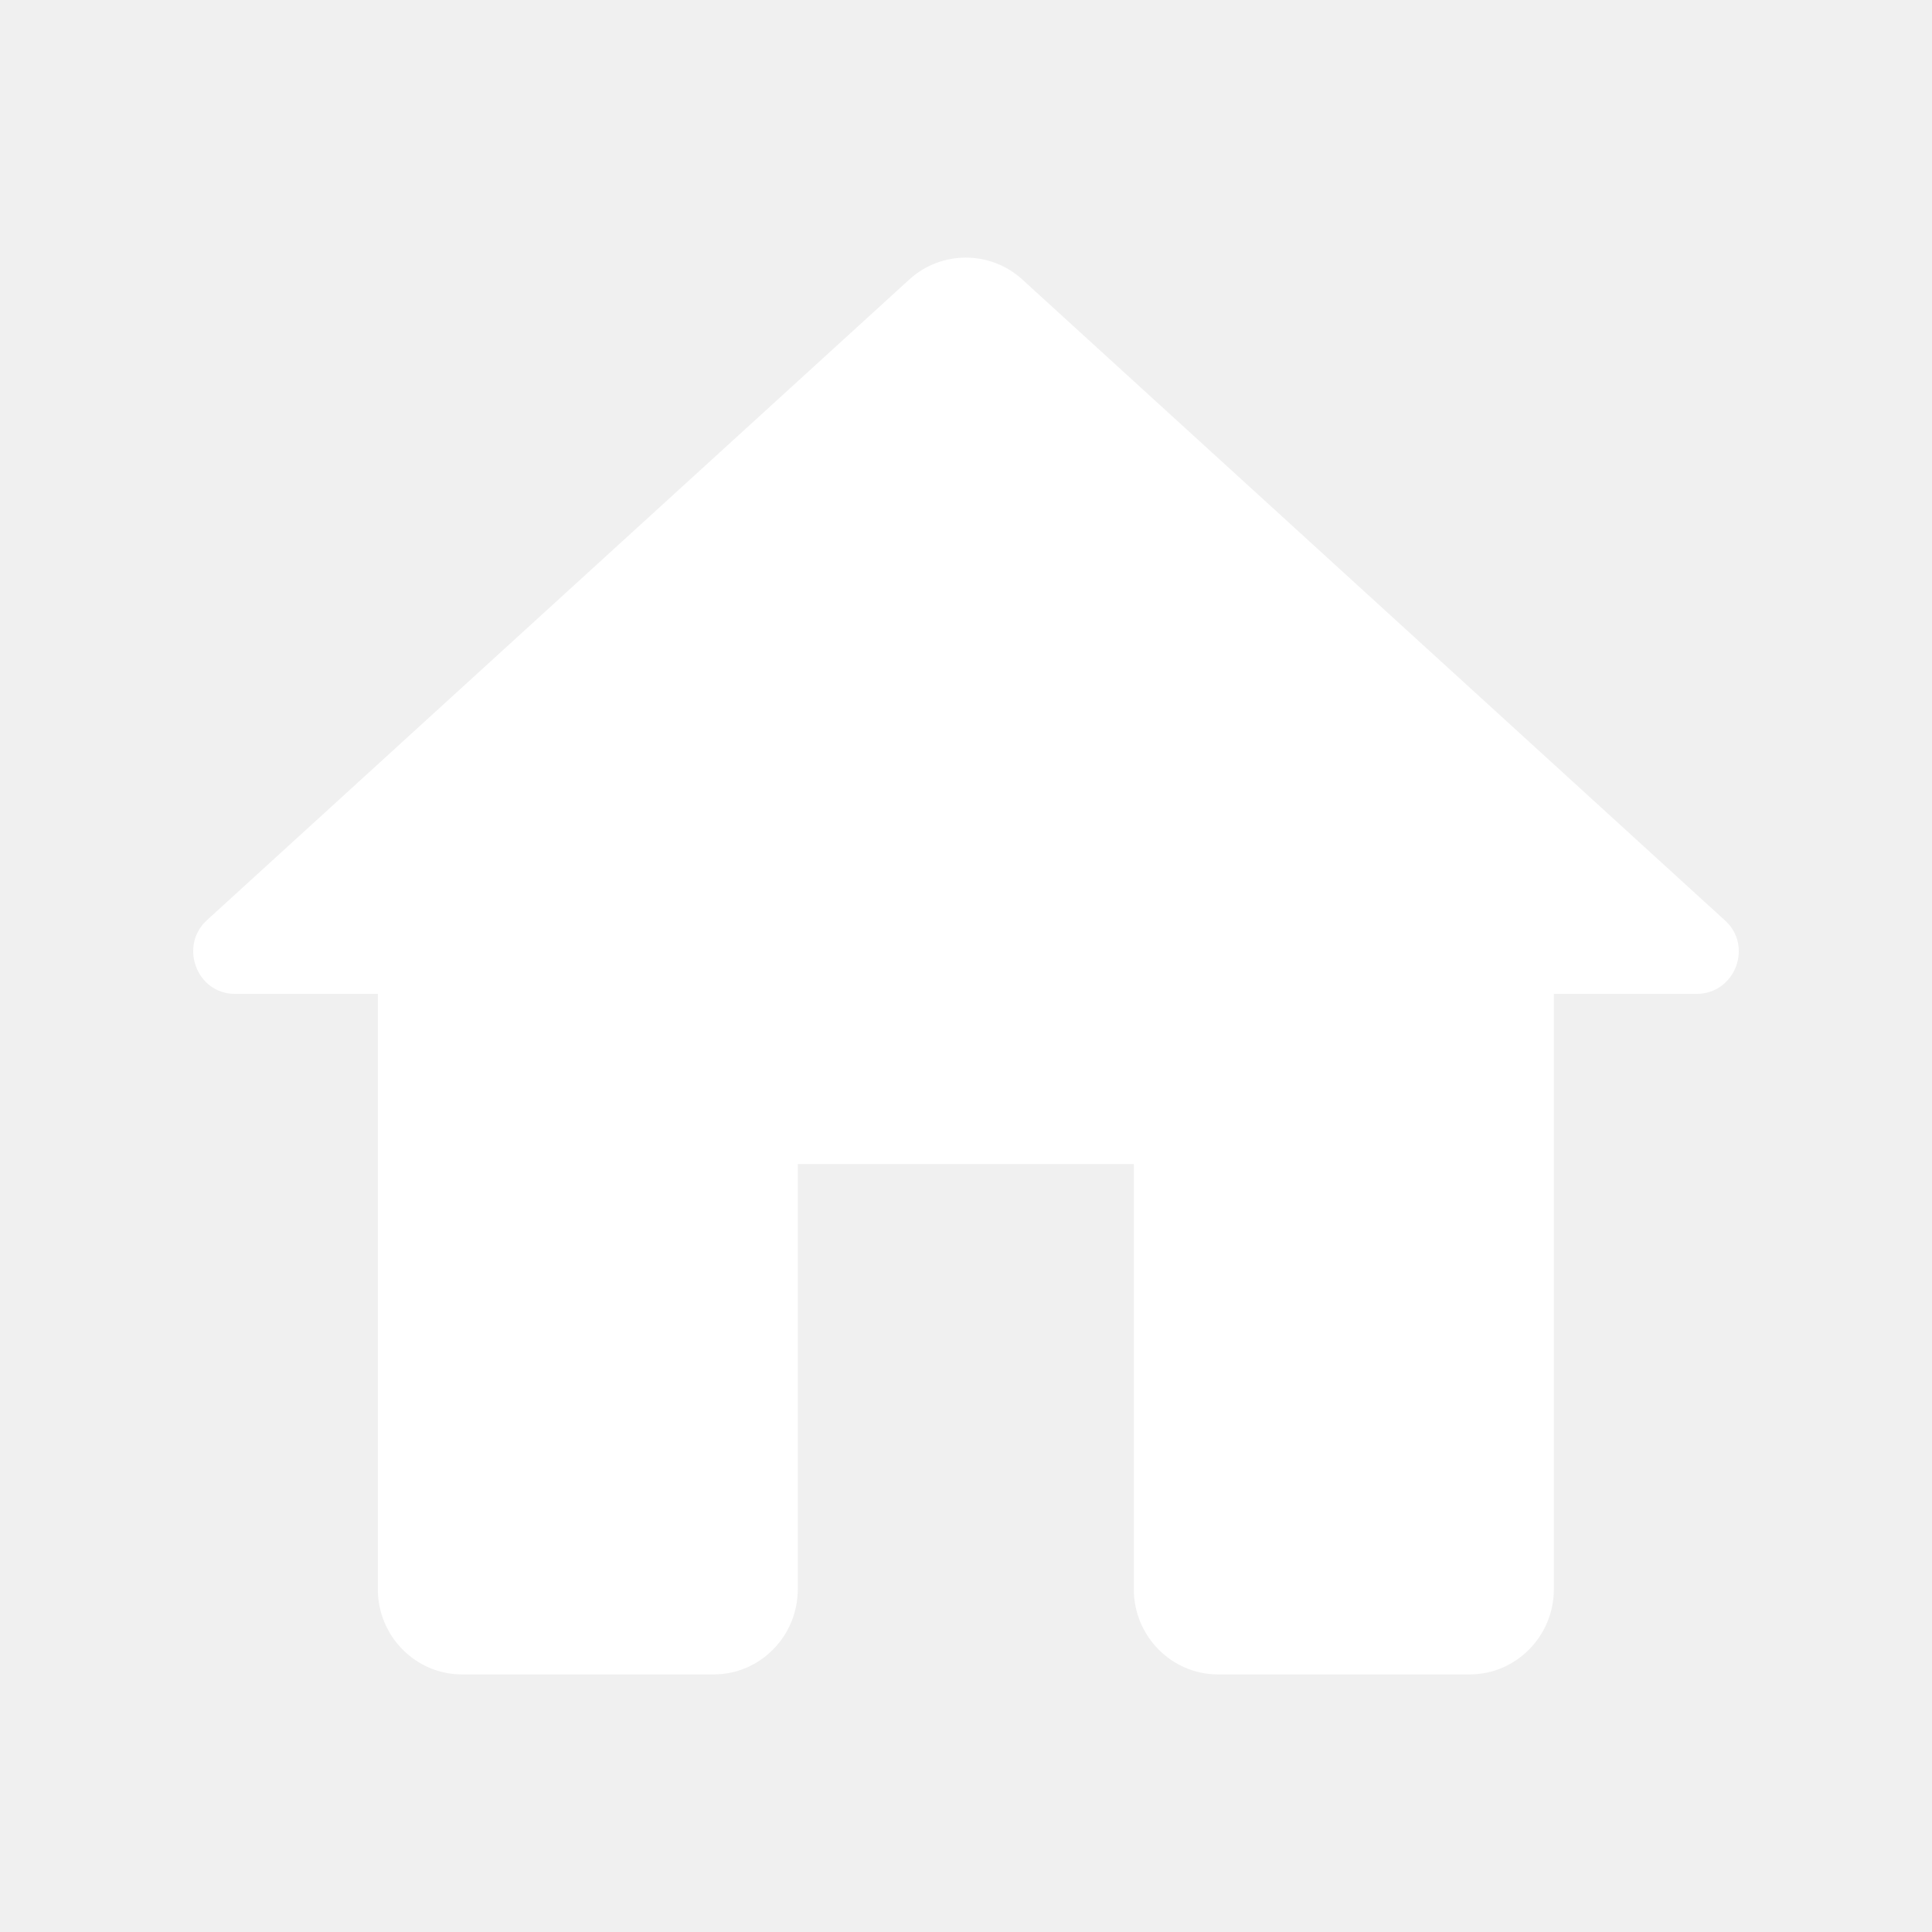
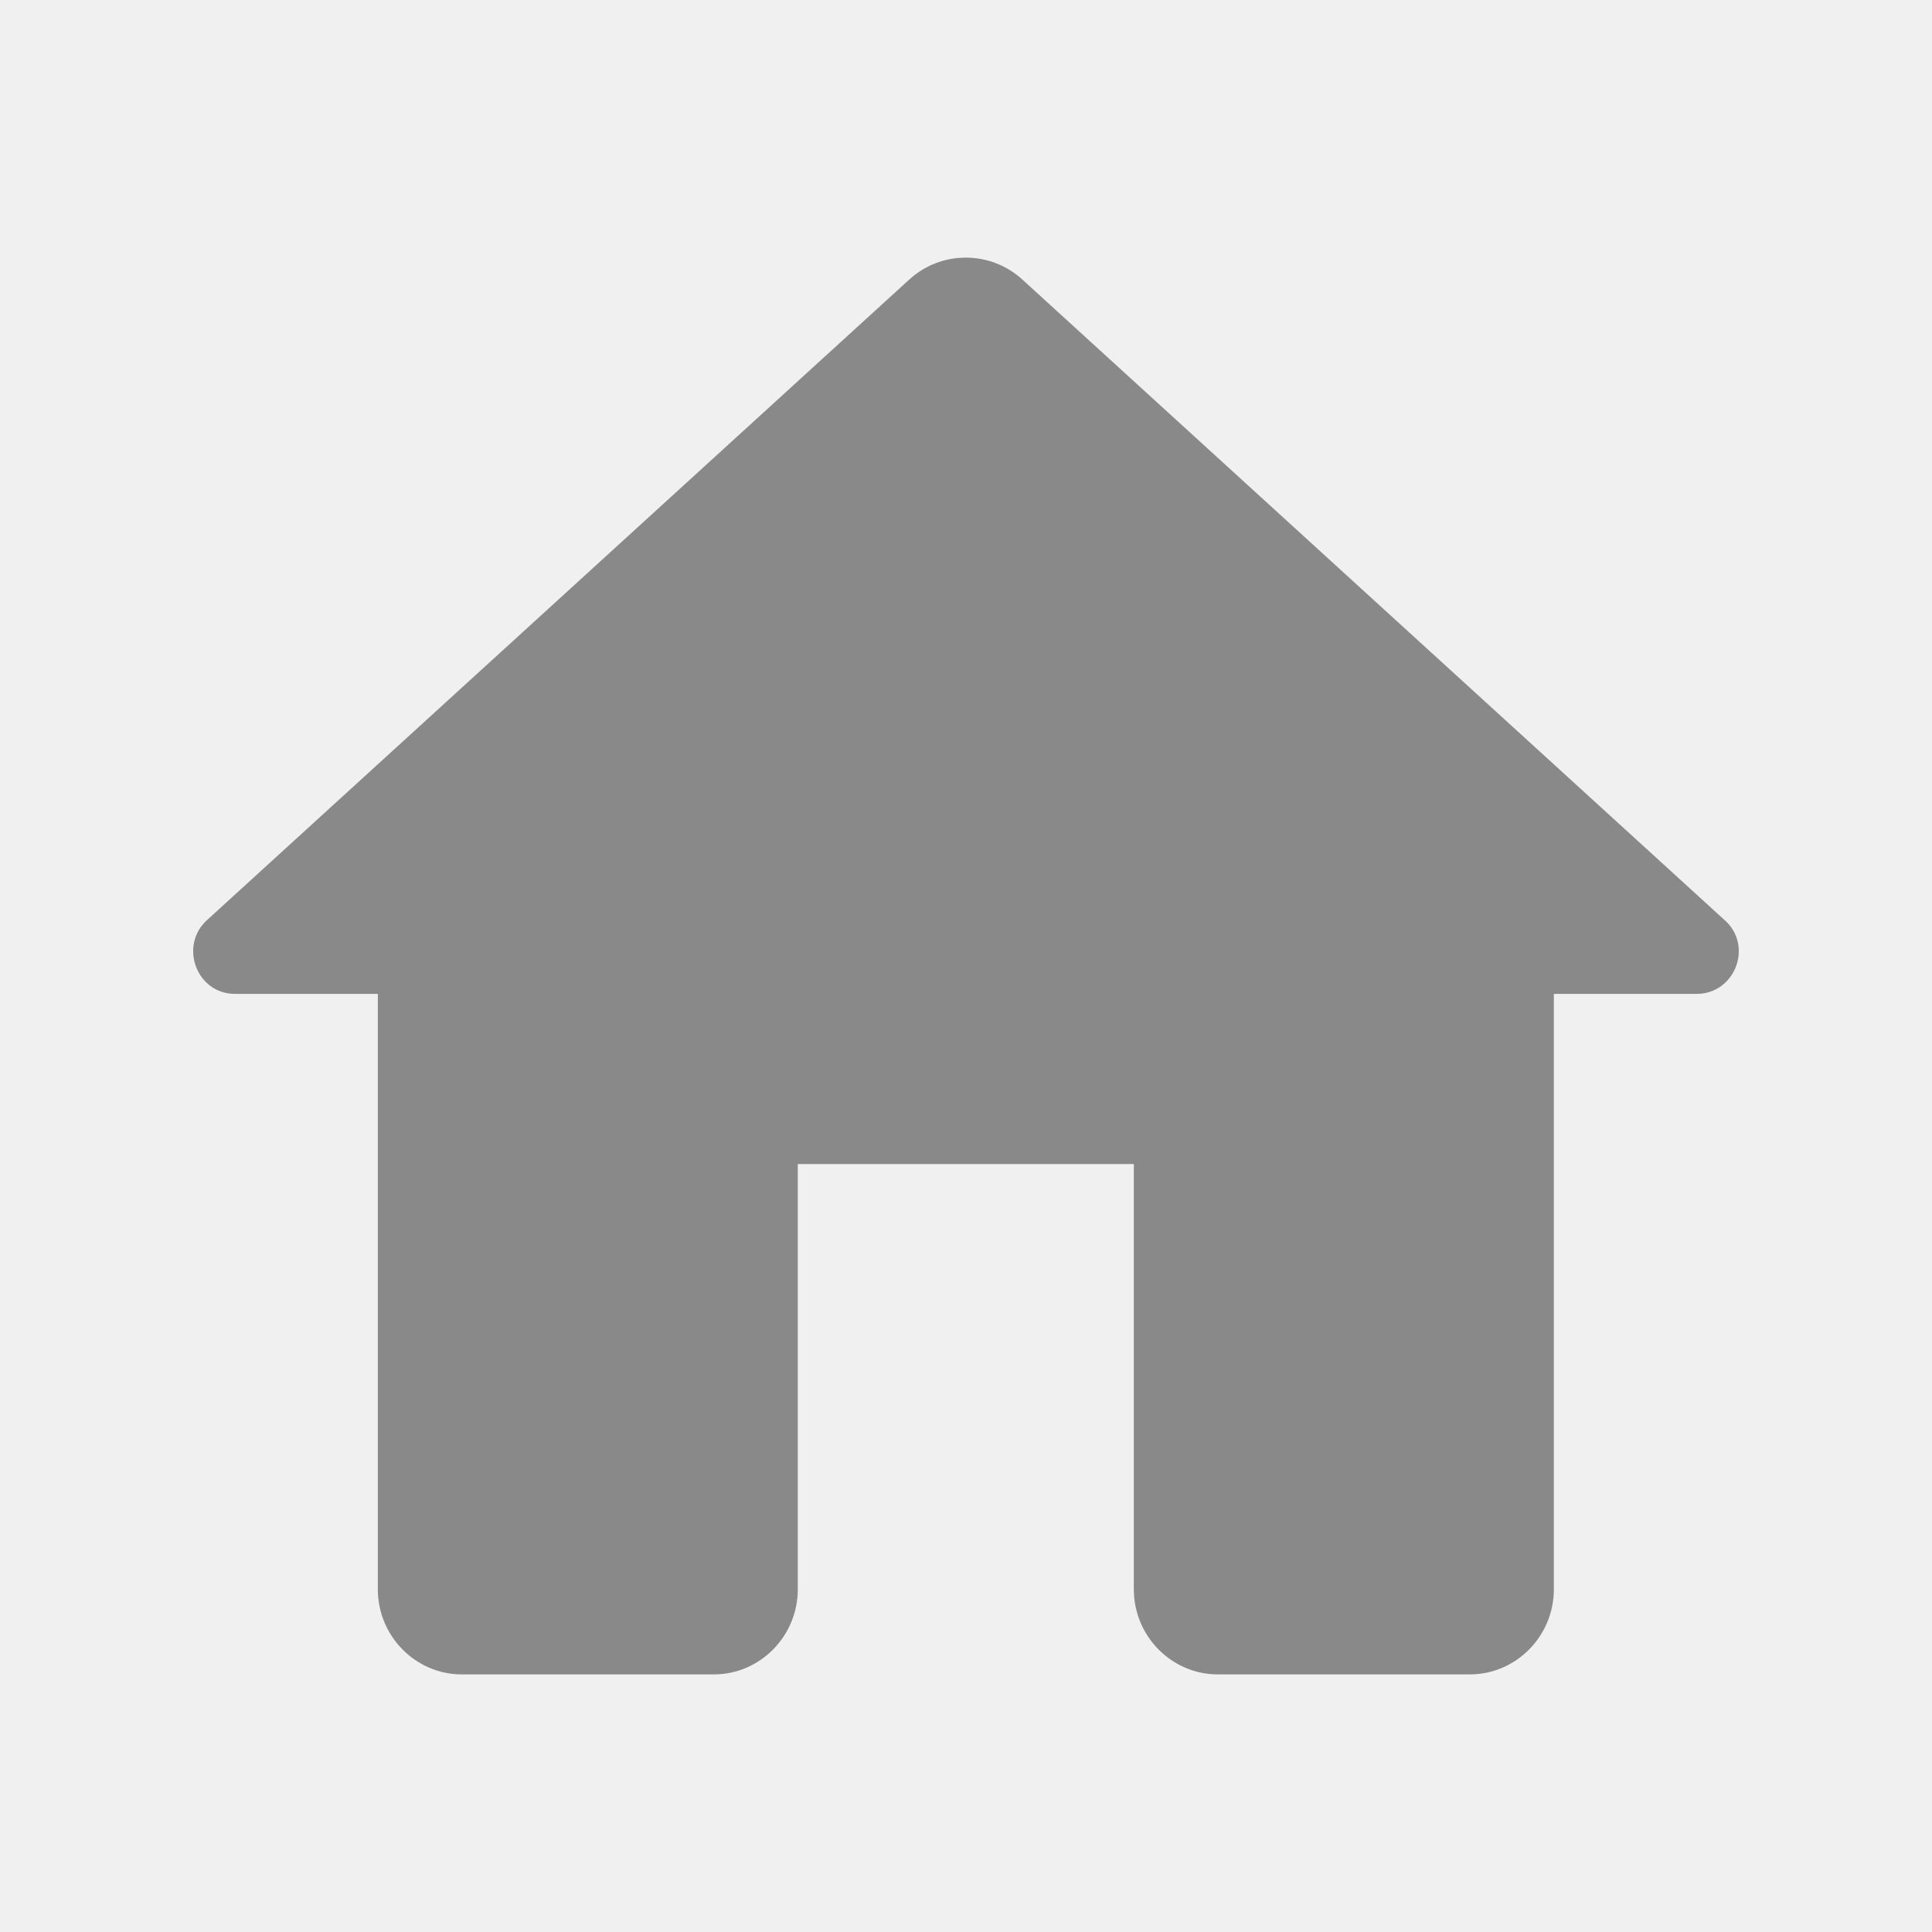
<svg xmlns="http://www.w3.org/2000/svg" width="30" height="30" viewBox="0 0 30 30" fill="none">
-   <path d="M12.388 24.679V18.075H17.606V24.679C17.606 25.406 18.193 26 18.91 26H22.823C23.541 26 24.128 25.406 24.128 24.679V15.433H26.345C26.945 15.433 27.232 14.68 26.775 14.283L15.871 4.337C15.375 3.888 14.619 3.888 14.123 4.337L3.219 14.283C2.775 14.68 3.049 15.433 3.649 15.433H5.867V24.679C5.867 25.406 6.454 26 7.171 26H11.084C11.802 26 12.388 25.406 12.388 24.679Z" fill="white" />
+   <path d="M12.388 24.679V18.075H17.606V24.679C17.606 25.406 18.193 26 18.91 26H22.823C23.541 26 24.128 25.406 24.128 24.679V15.433H26.345C26.945 15.433 27.232 14.68 26.775 14.283L15.871 4.337C15.375 3.888 14.619 3.888 14.123 4.337L3.219 14.283C2.775 14.68 3.049 15.433 3.649 15.433H5.867V24.679C5.867 25.406 6.454 26 7.171 26H11.084C11.802 26 12.388 25.406 12.388 24.679Z" fill="#898989" />
</svg>
